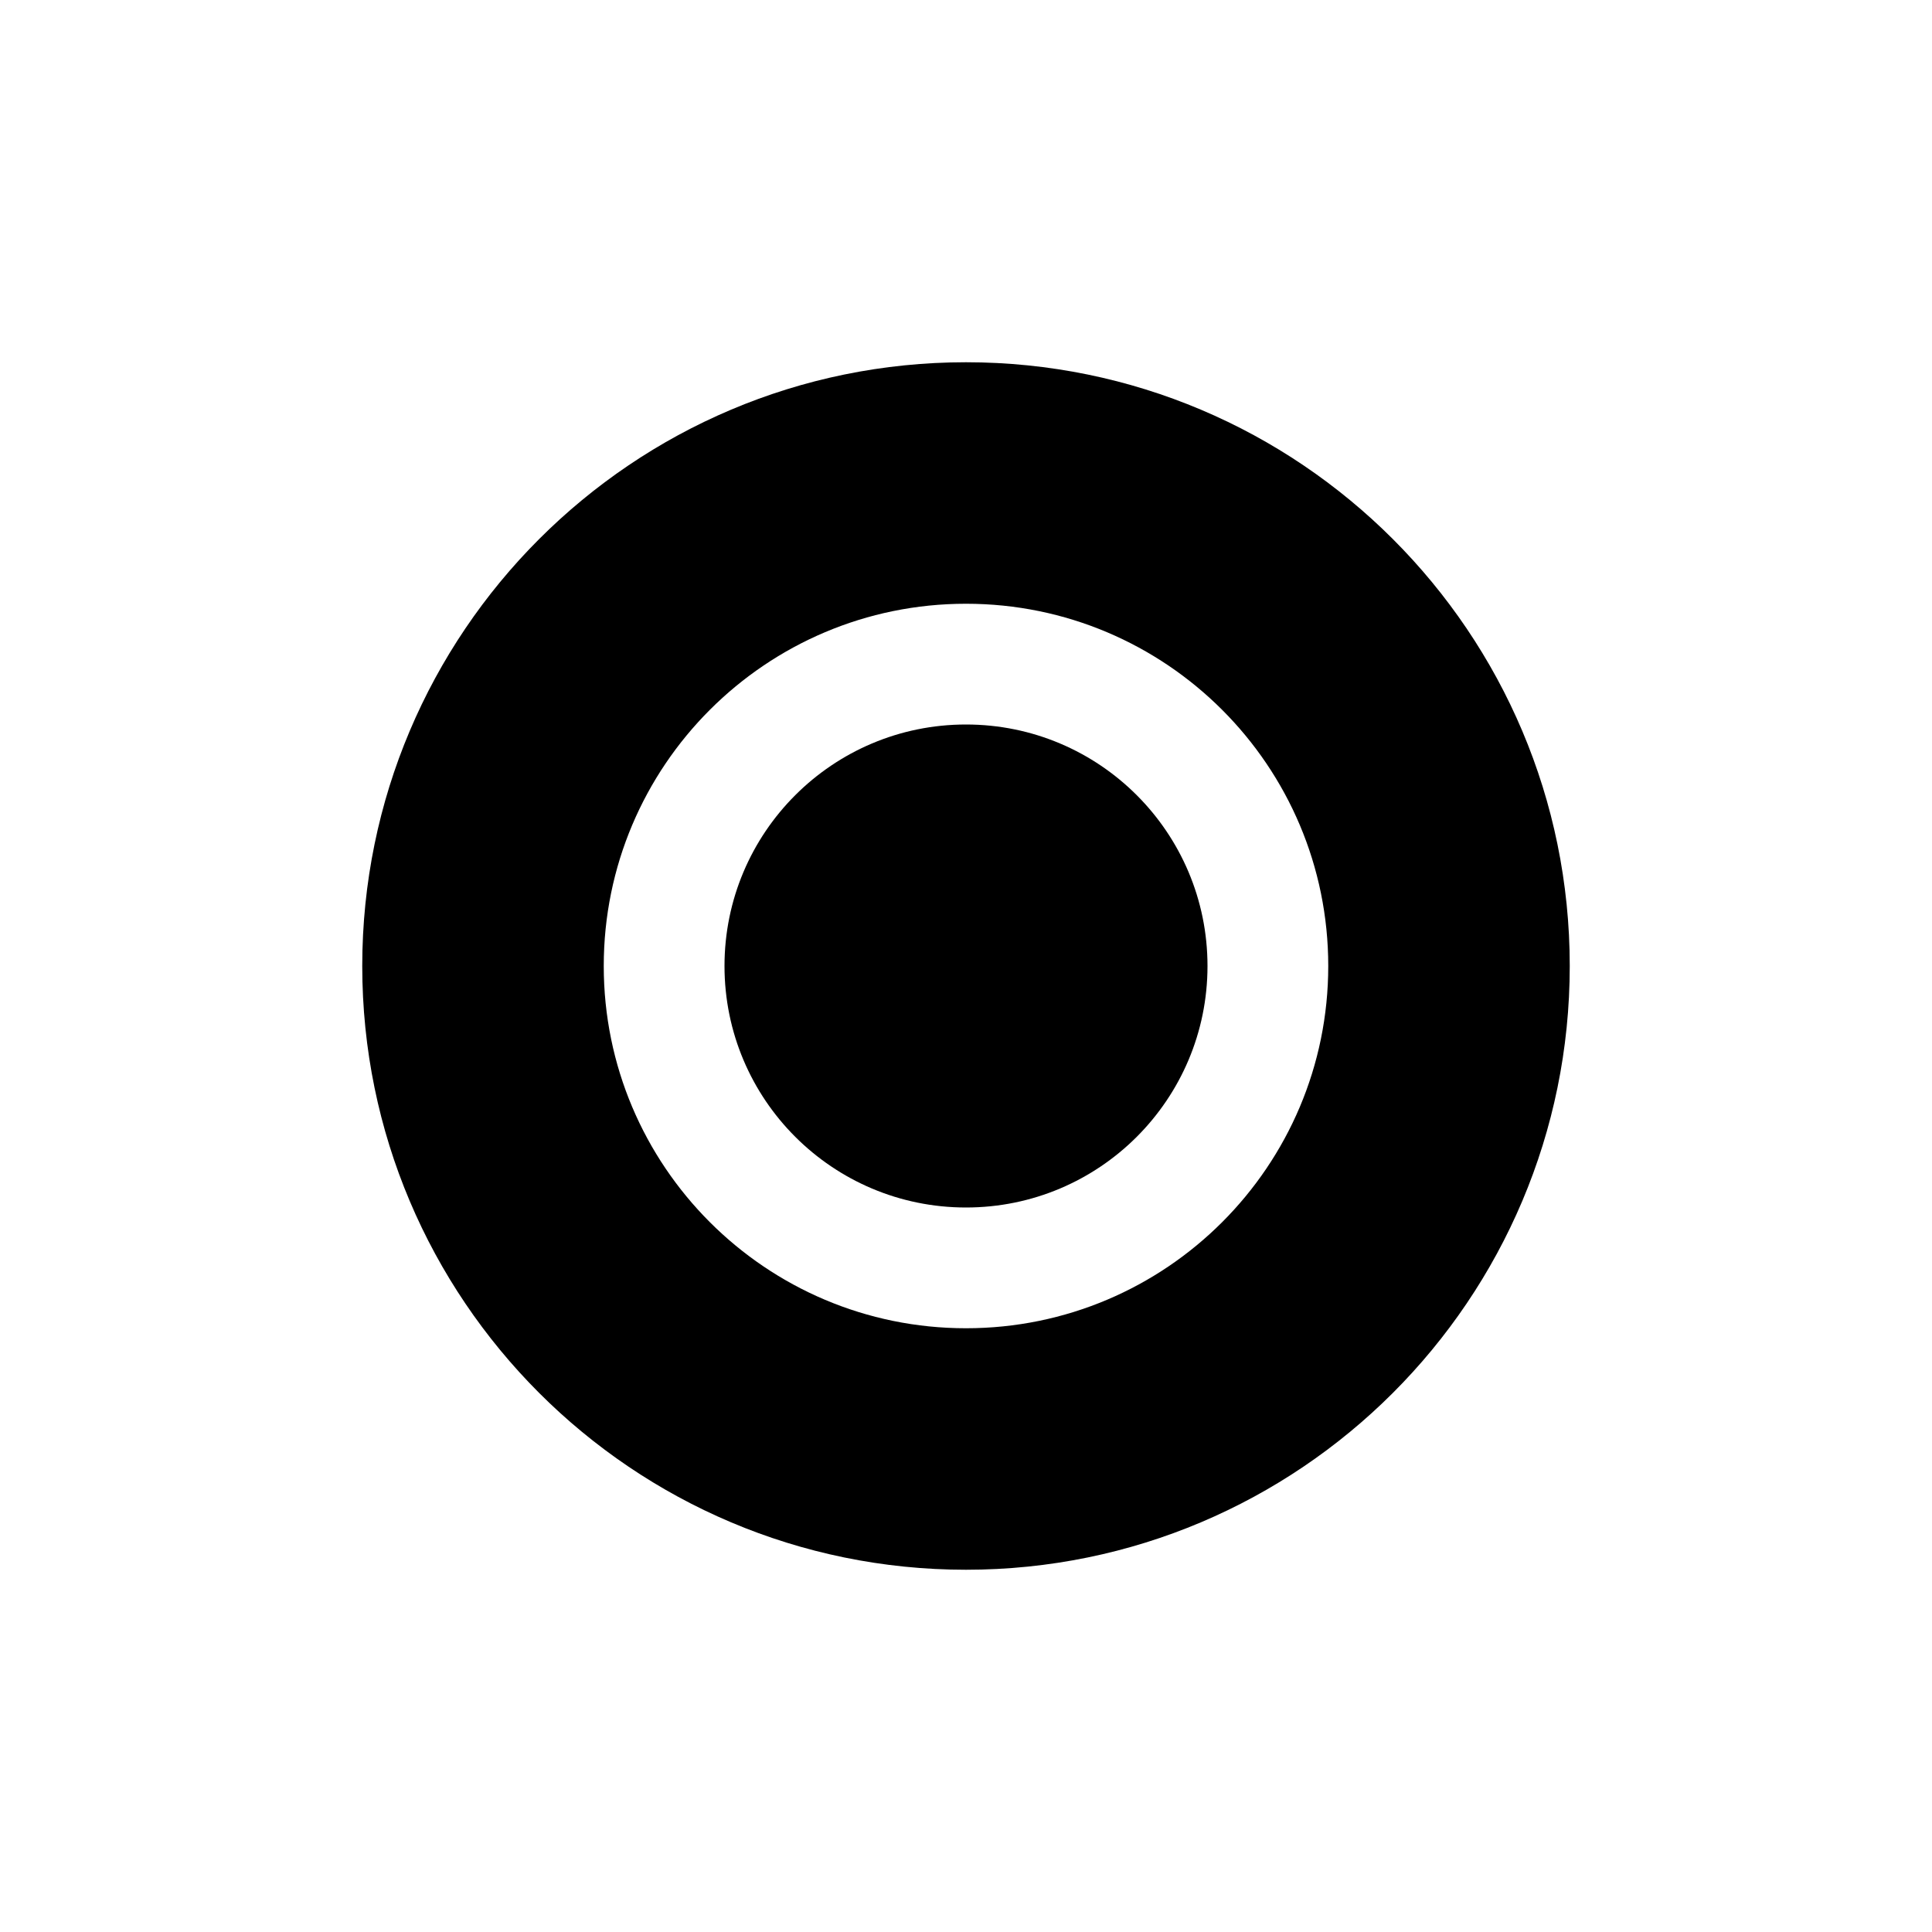
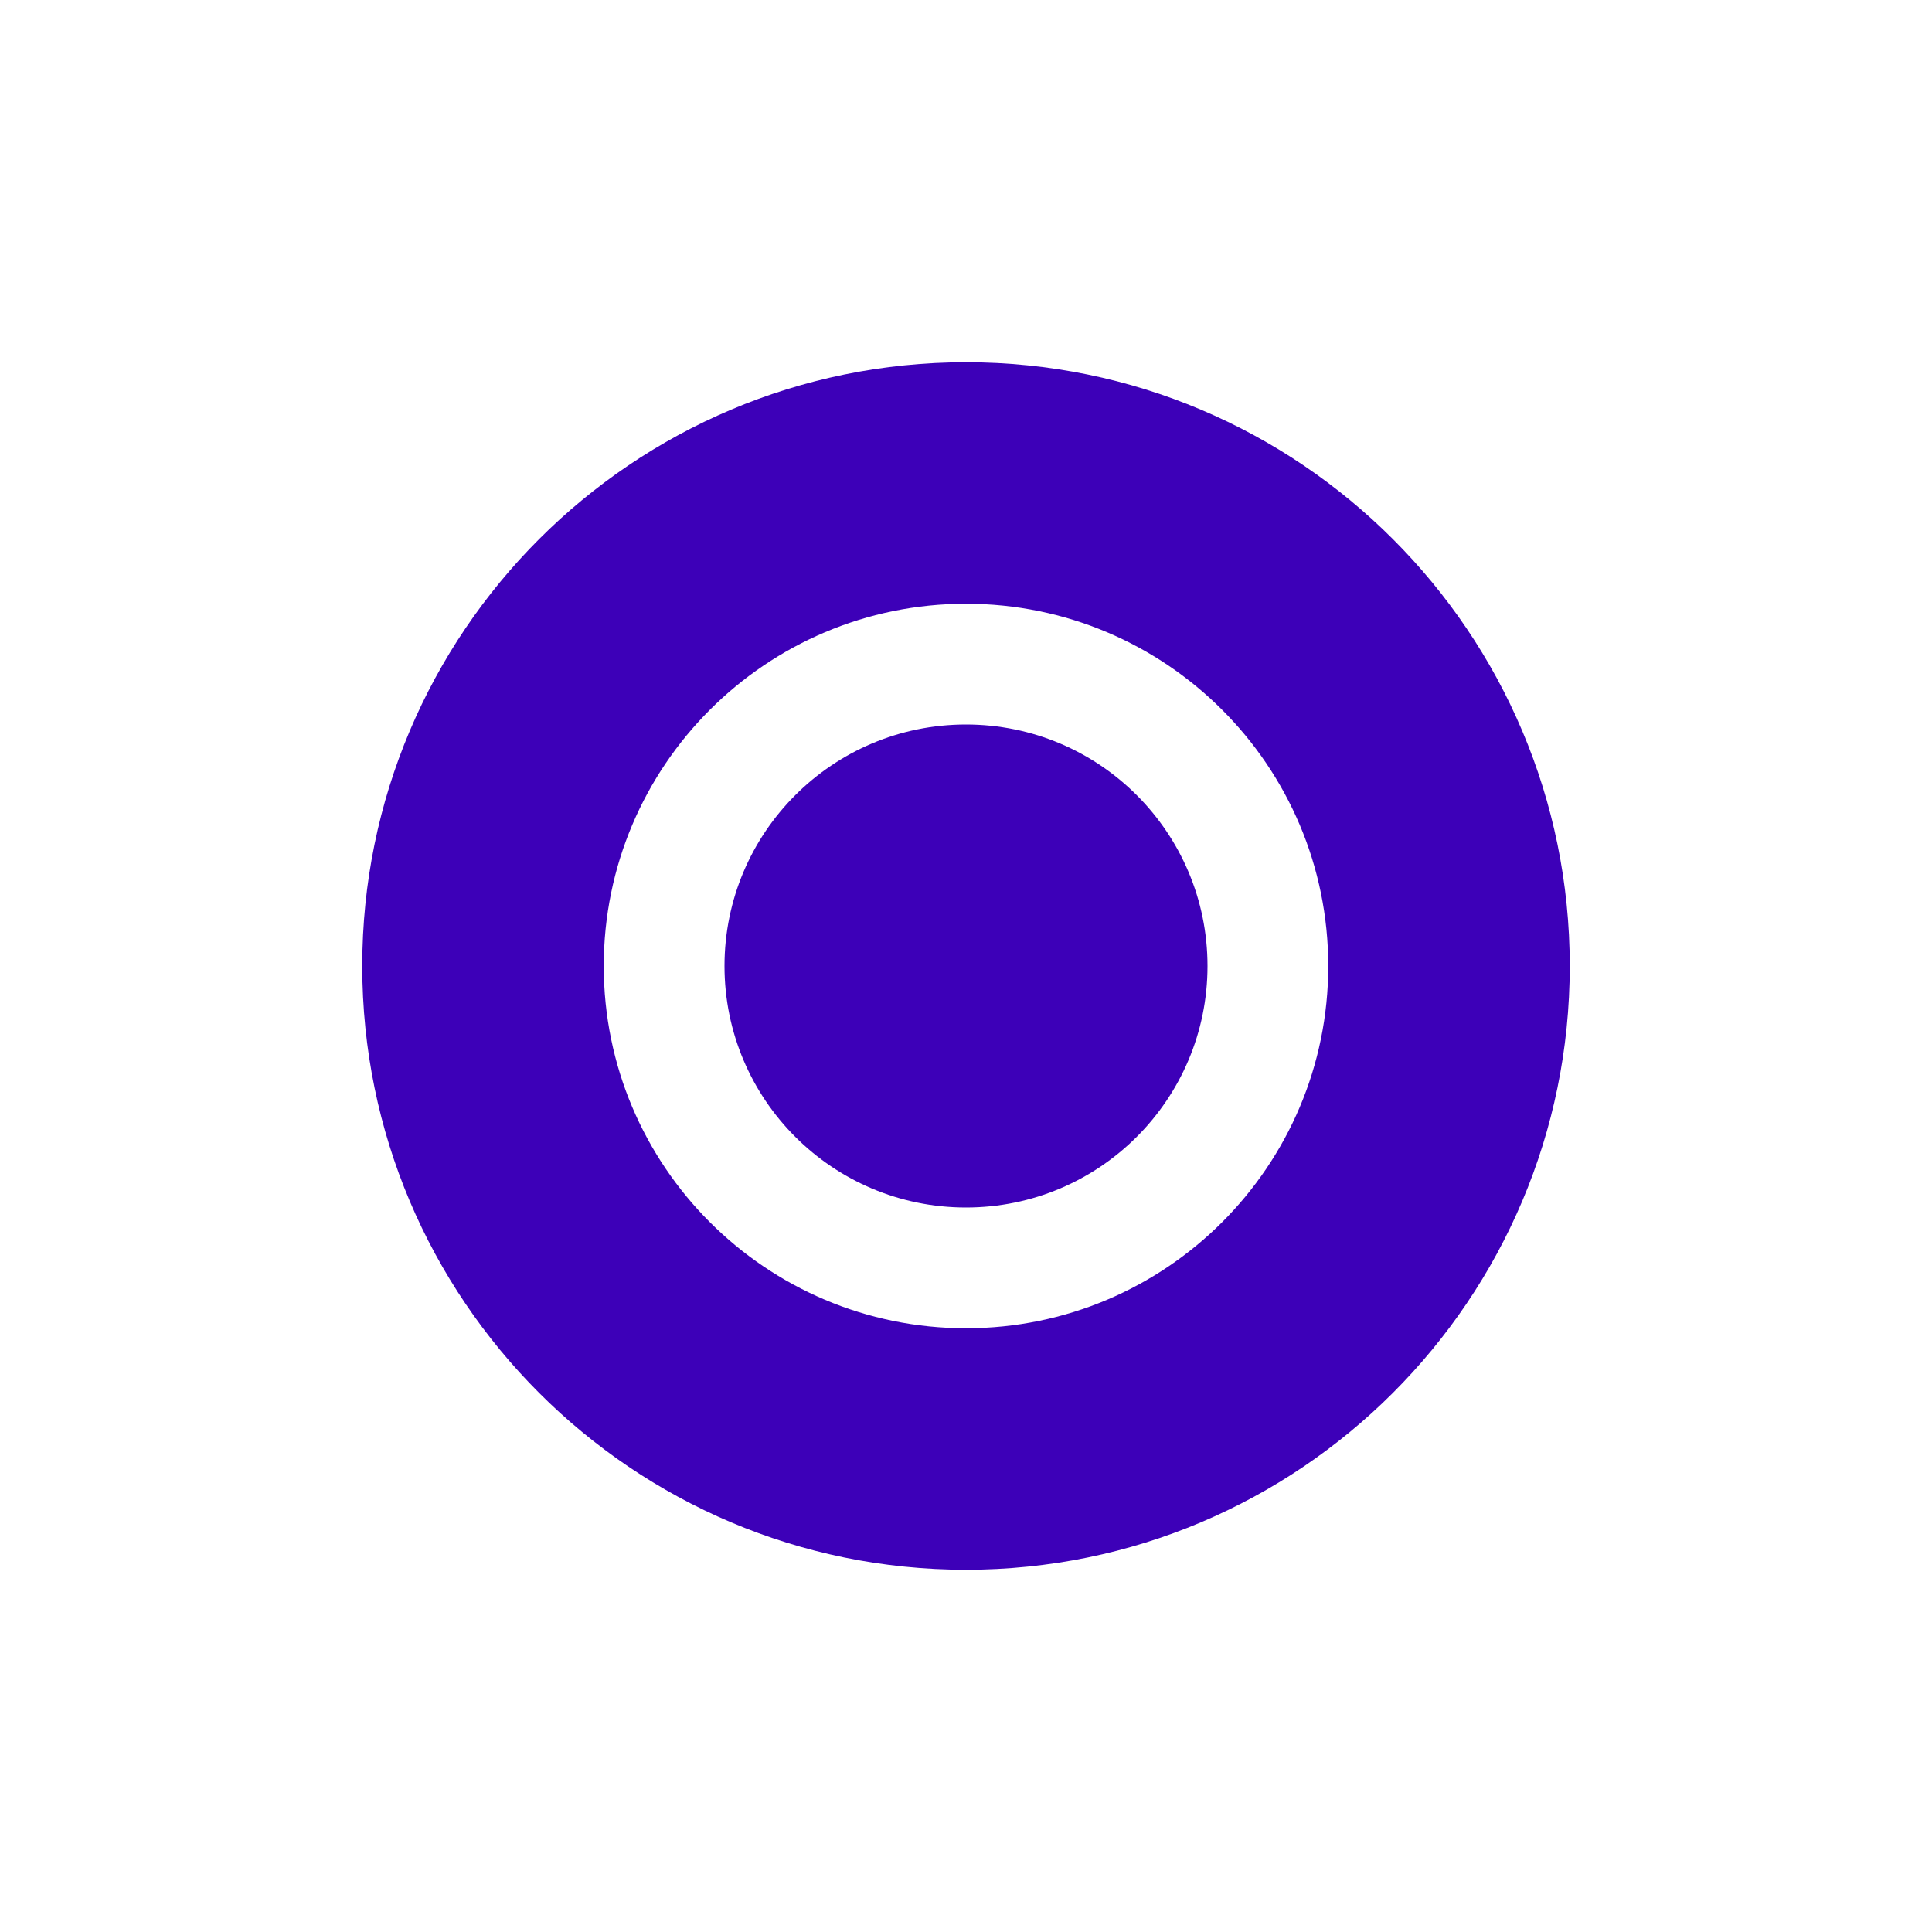
<svg xmlns="http://www.w3.org/2000/svg" width="16" height="16" viewBox="0 0 16 16" fill="none">
-   <path d="M10 8C10 9.105 9.105 10 8 10C6.895 10 6 9.105 6 8C6 6.895 6.895 6 8 6C9.105 6 10 6.895 10 8Z" fill="black" />
-   <path d="M8 13C10.761 13 13 10.761 13 8C13 5.239 10.761 3 8 3C5.239 3 3 5.239 3 8C3 10.761 5.239 13 8 13ZM8 11C6.343 11 5 9.657 5 8C5 6.343 6.343 5 8 5C9.657 5 11 6.343 11 8C11 9.657 9.657 11 8 11Z" fill="black" />
+   <path d="M10 8C10 9.105 9.105 10 8 10C6.895 10 6 9.105 6 8C6 6.895 6.895 6 8 6C9.105 6 10 6.895 10 8Z" fill="#3D00B8" />
+   <path d="M8 13C10.761 13 13 10.761 13 8C13 5.239 10.761 3 8 3C5.239 3 3 5.239 3 8C3 10.761 5.239 13 8 13ZM8 11C6.343 11 5 9.657 5 8C5 6.343 6.343 5 8 5C9.657 5 11 6.343 11 8C11 9.657 9.657 11 8 11Z" fill="#3D00B8" />
</svg>
